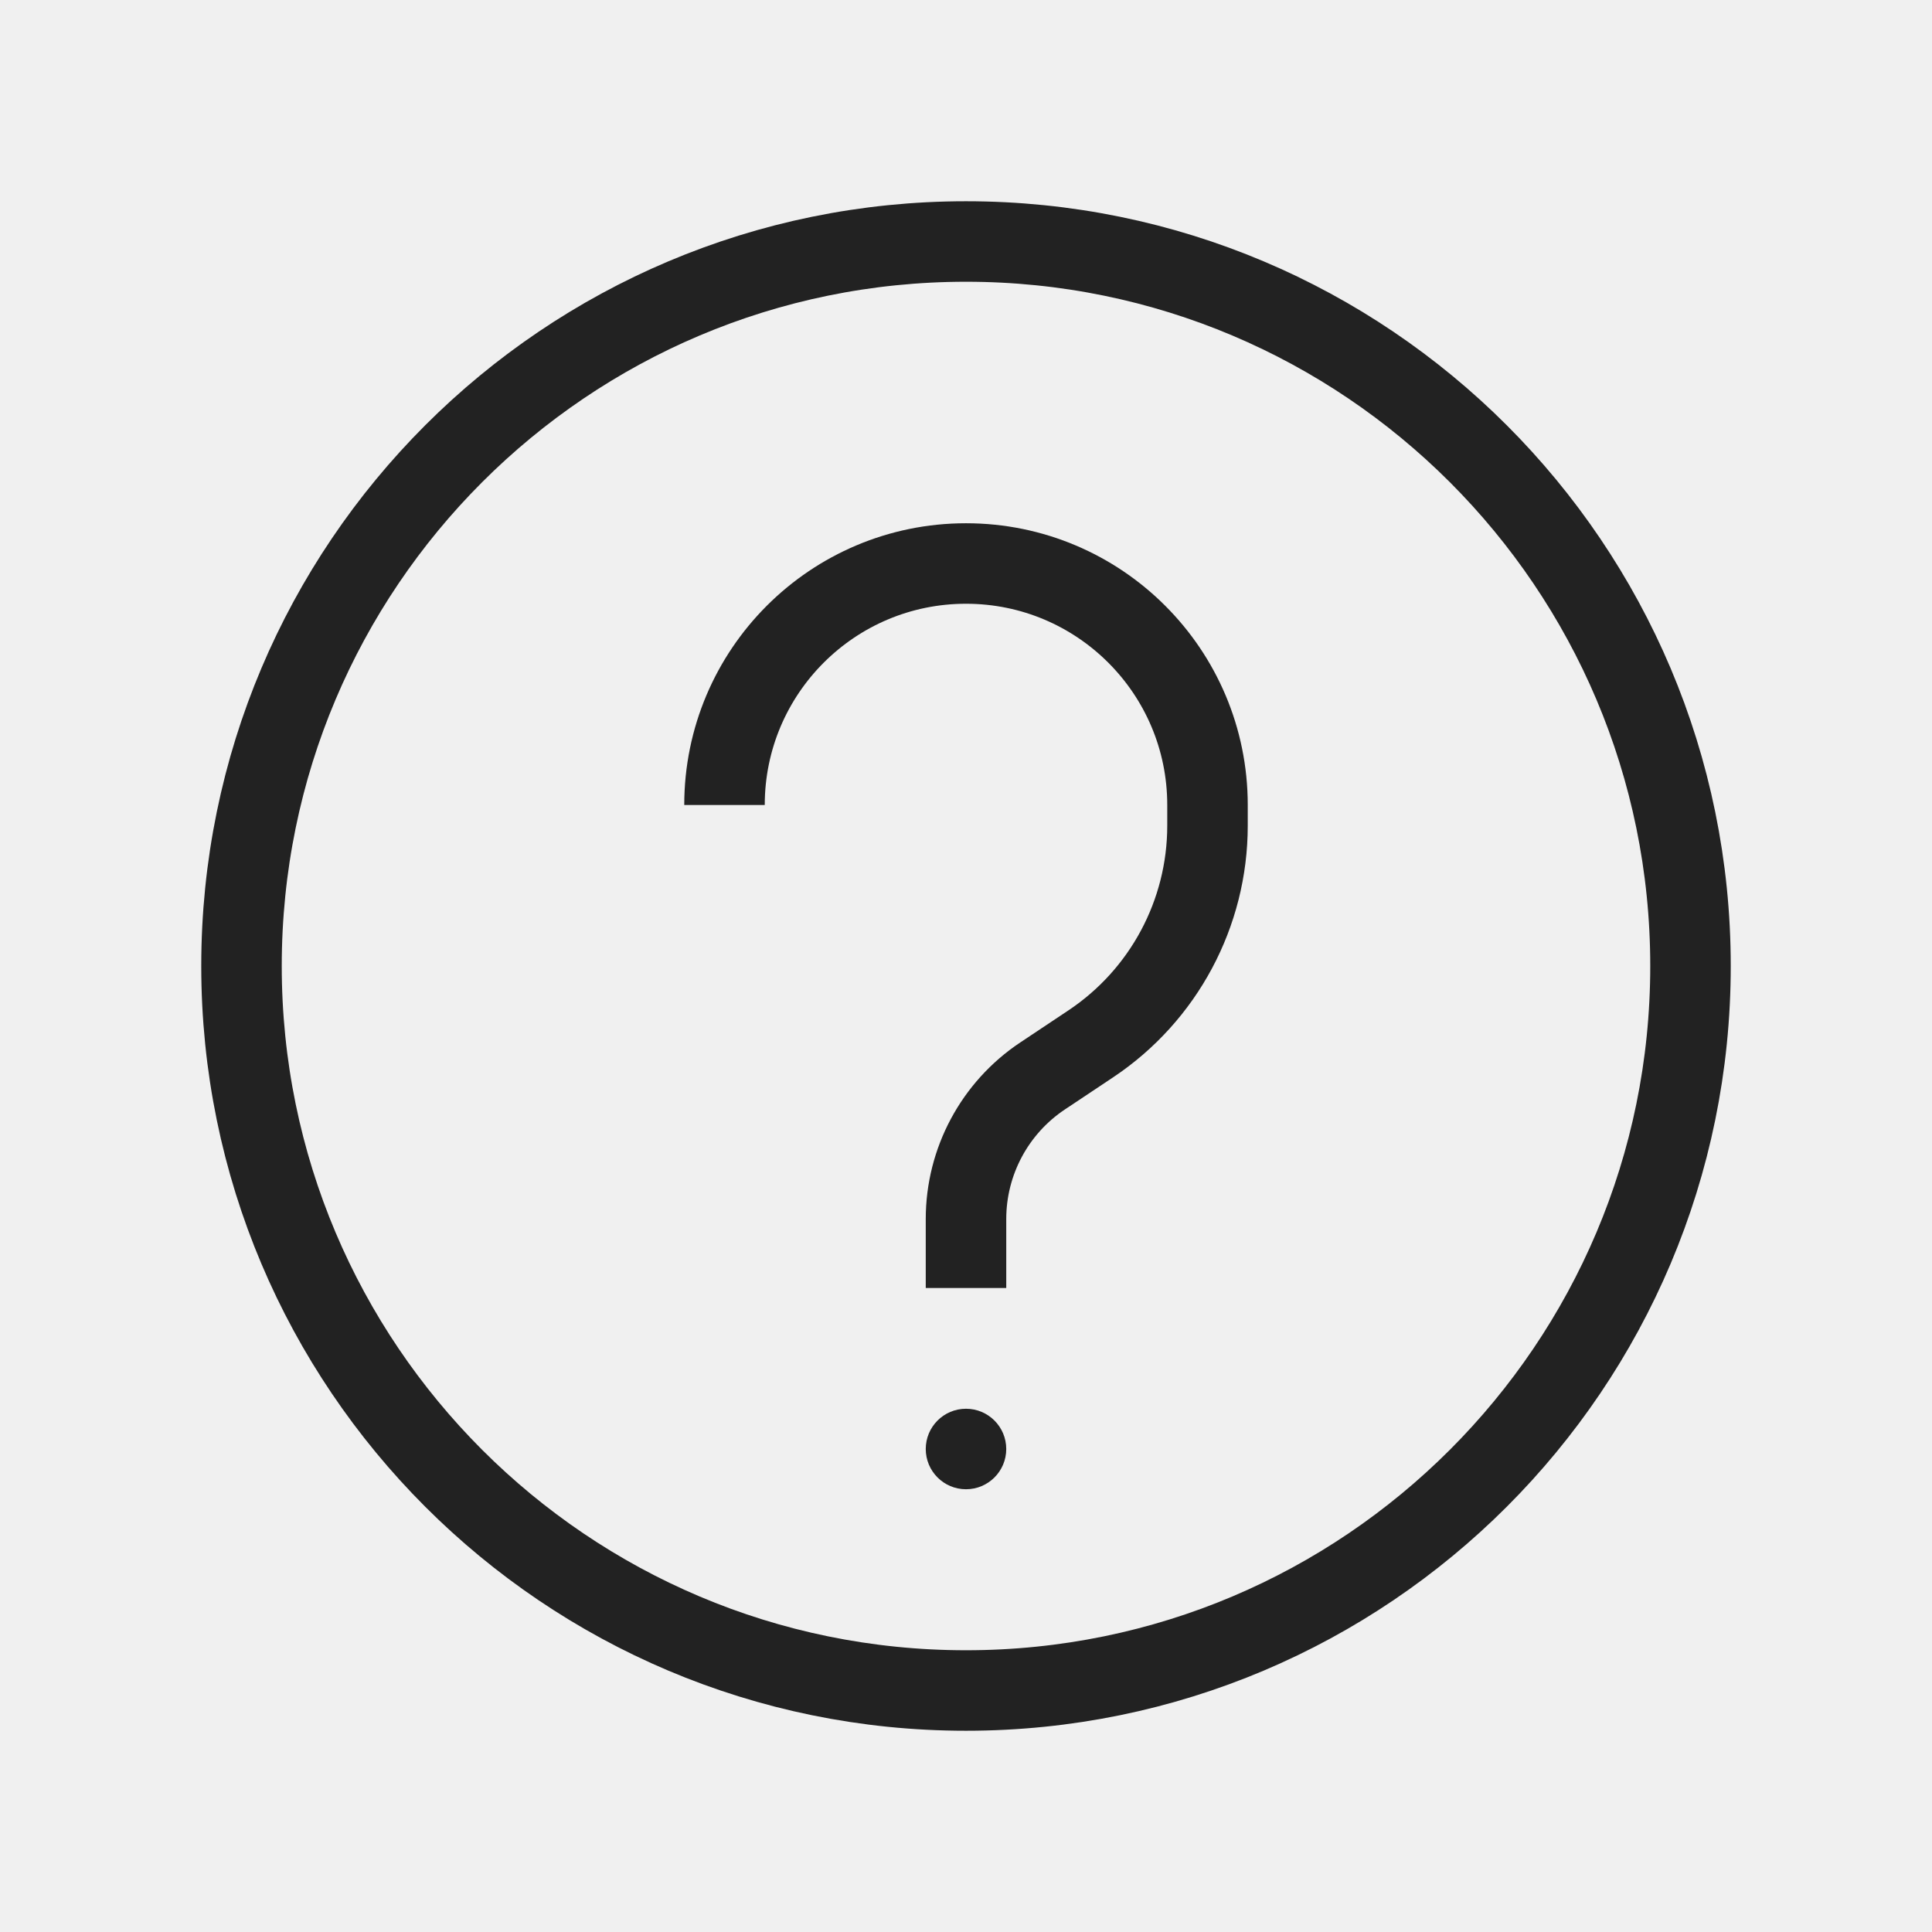
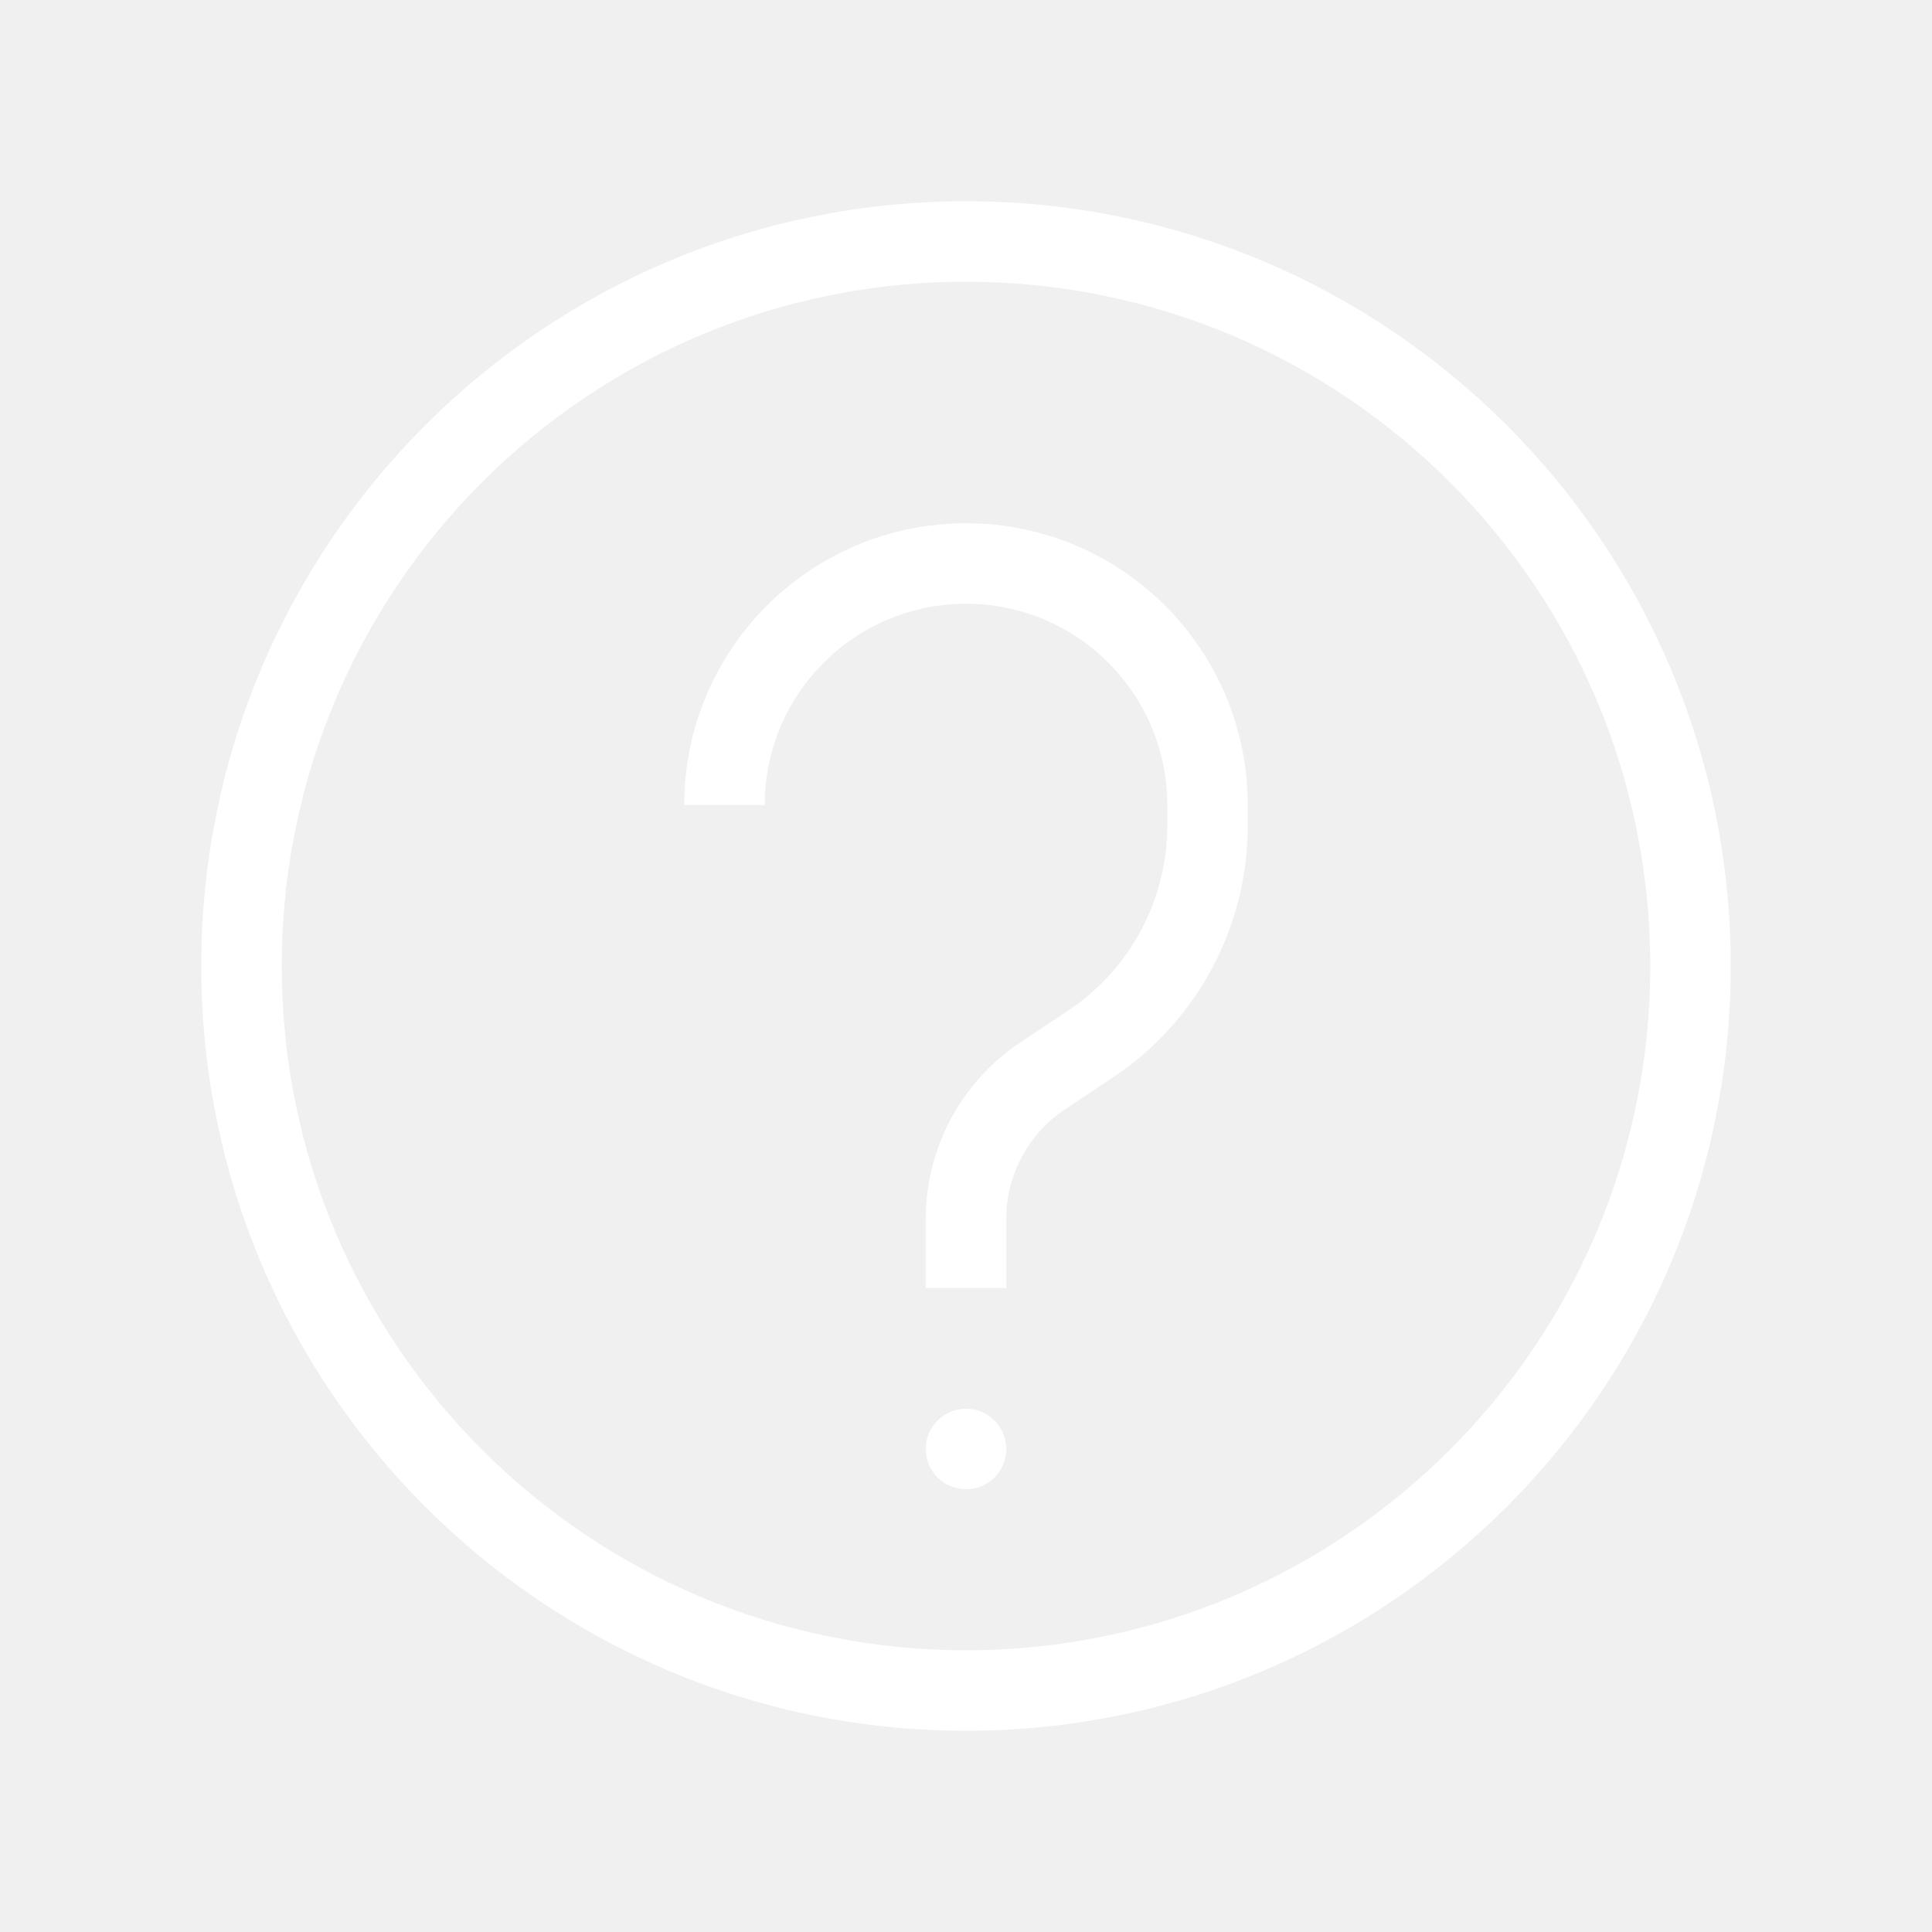
<svg xmlns="http://www.w3.org/2000/svg" width="24" height="24" viewBox="0 0 24 24" fill="none">
-   <circle cx="12" cy="12" r="9" stroke="#222222" />
-   <circle cx="12" cy="18" r="0.5" fill="#222222" />
-   <path d="M12 16V15.143C12 14.429 12.357 13.762 12.951 13.366L13.55 12.967C14.456 12.363 15 11.346 15 10.257V10C15 8.343 13.657 7 12 7V7C10.343 7 9 8.343 9 10V10" stroke="#222222" />
+   <circle cx="12" cy="12" r="9" stroke="white" />
+   <circle cx="12" cy="18" r="0.5" fill="white" />
+   <path d="M12 16V15.143C12 14.429 12.357 13.762 12.951 13.366L13.55 12.967C14.456 12.363 15 11.346 15 10.257V10C15 8.343 13.657 7 12 7V7C10.343 7 9 8.343 9 10V10" stroke="white" />
</svg>
